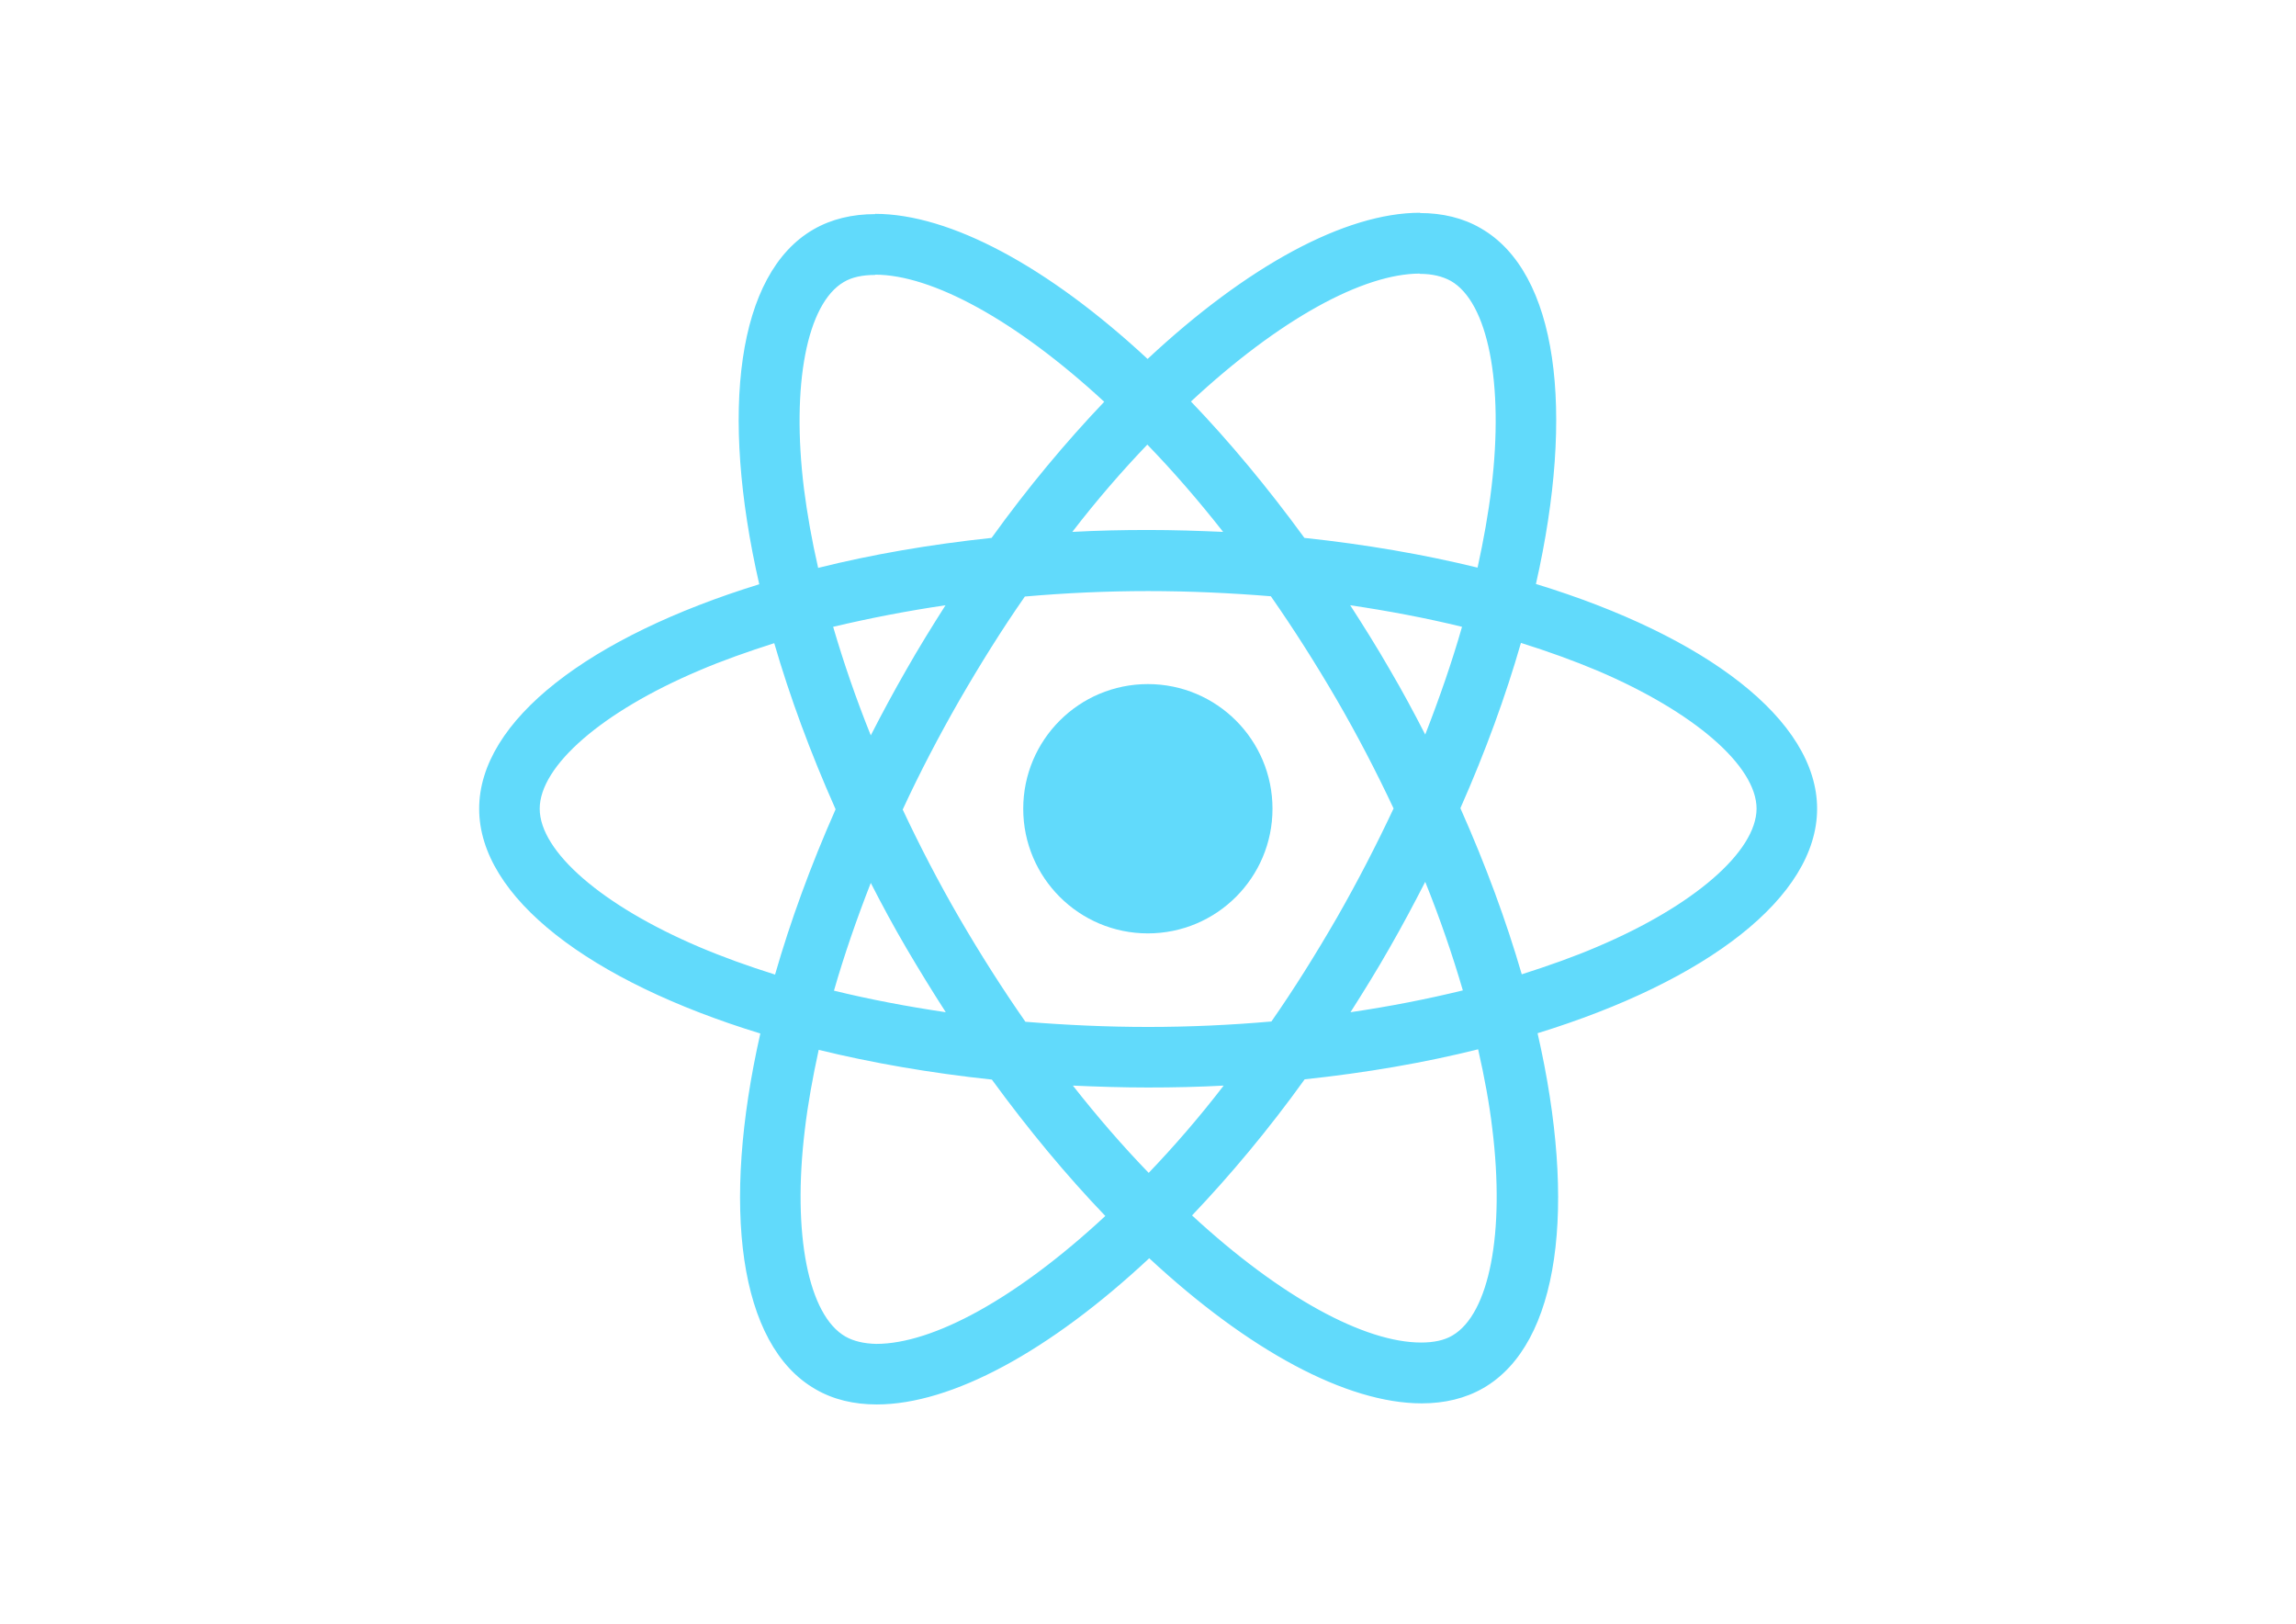
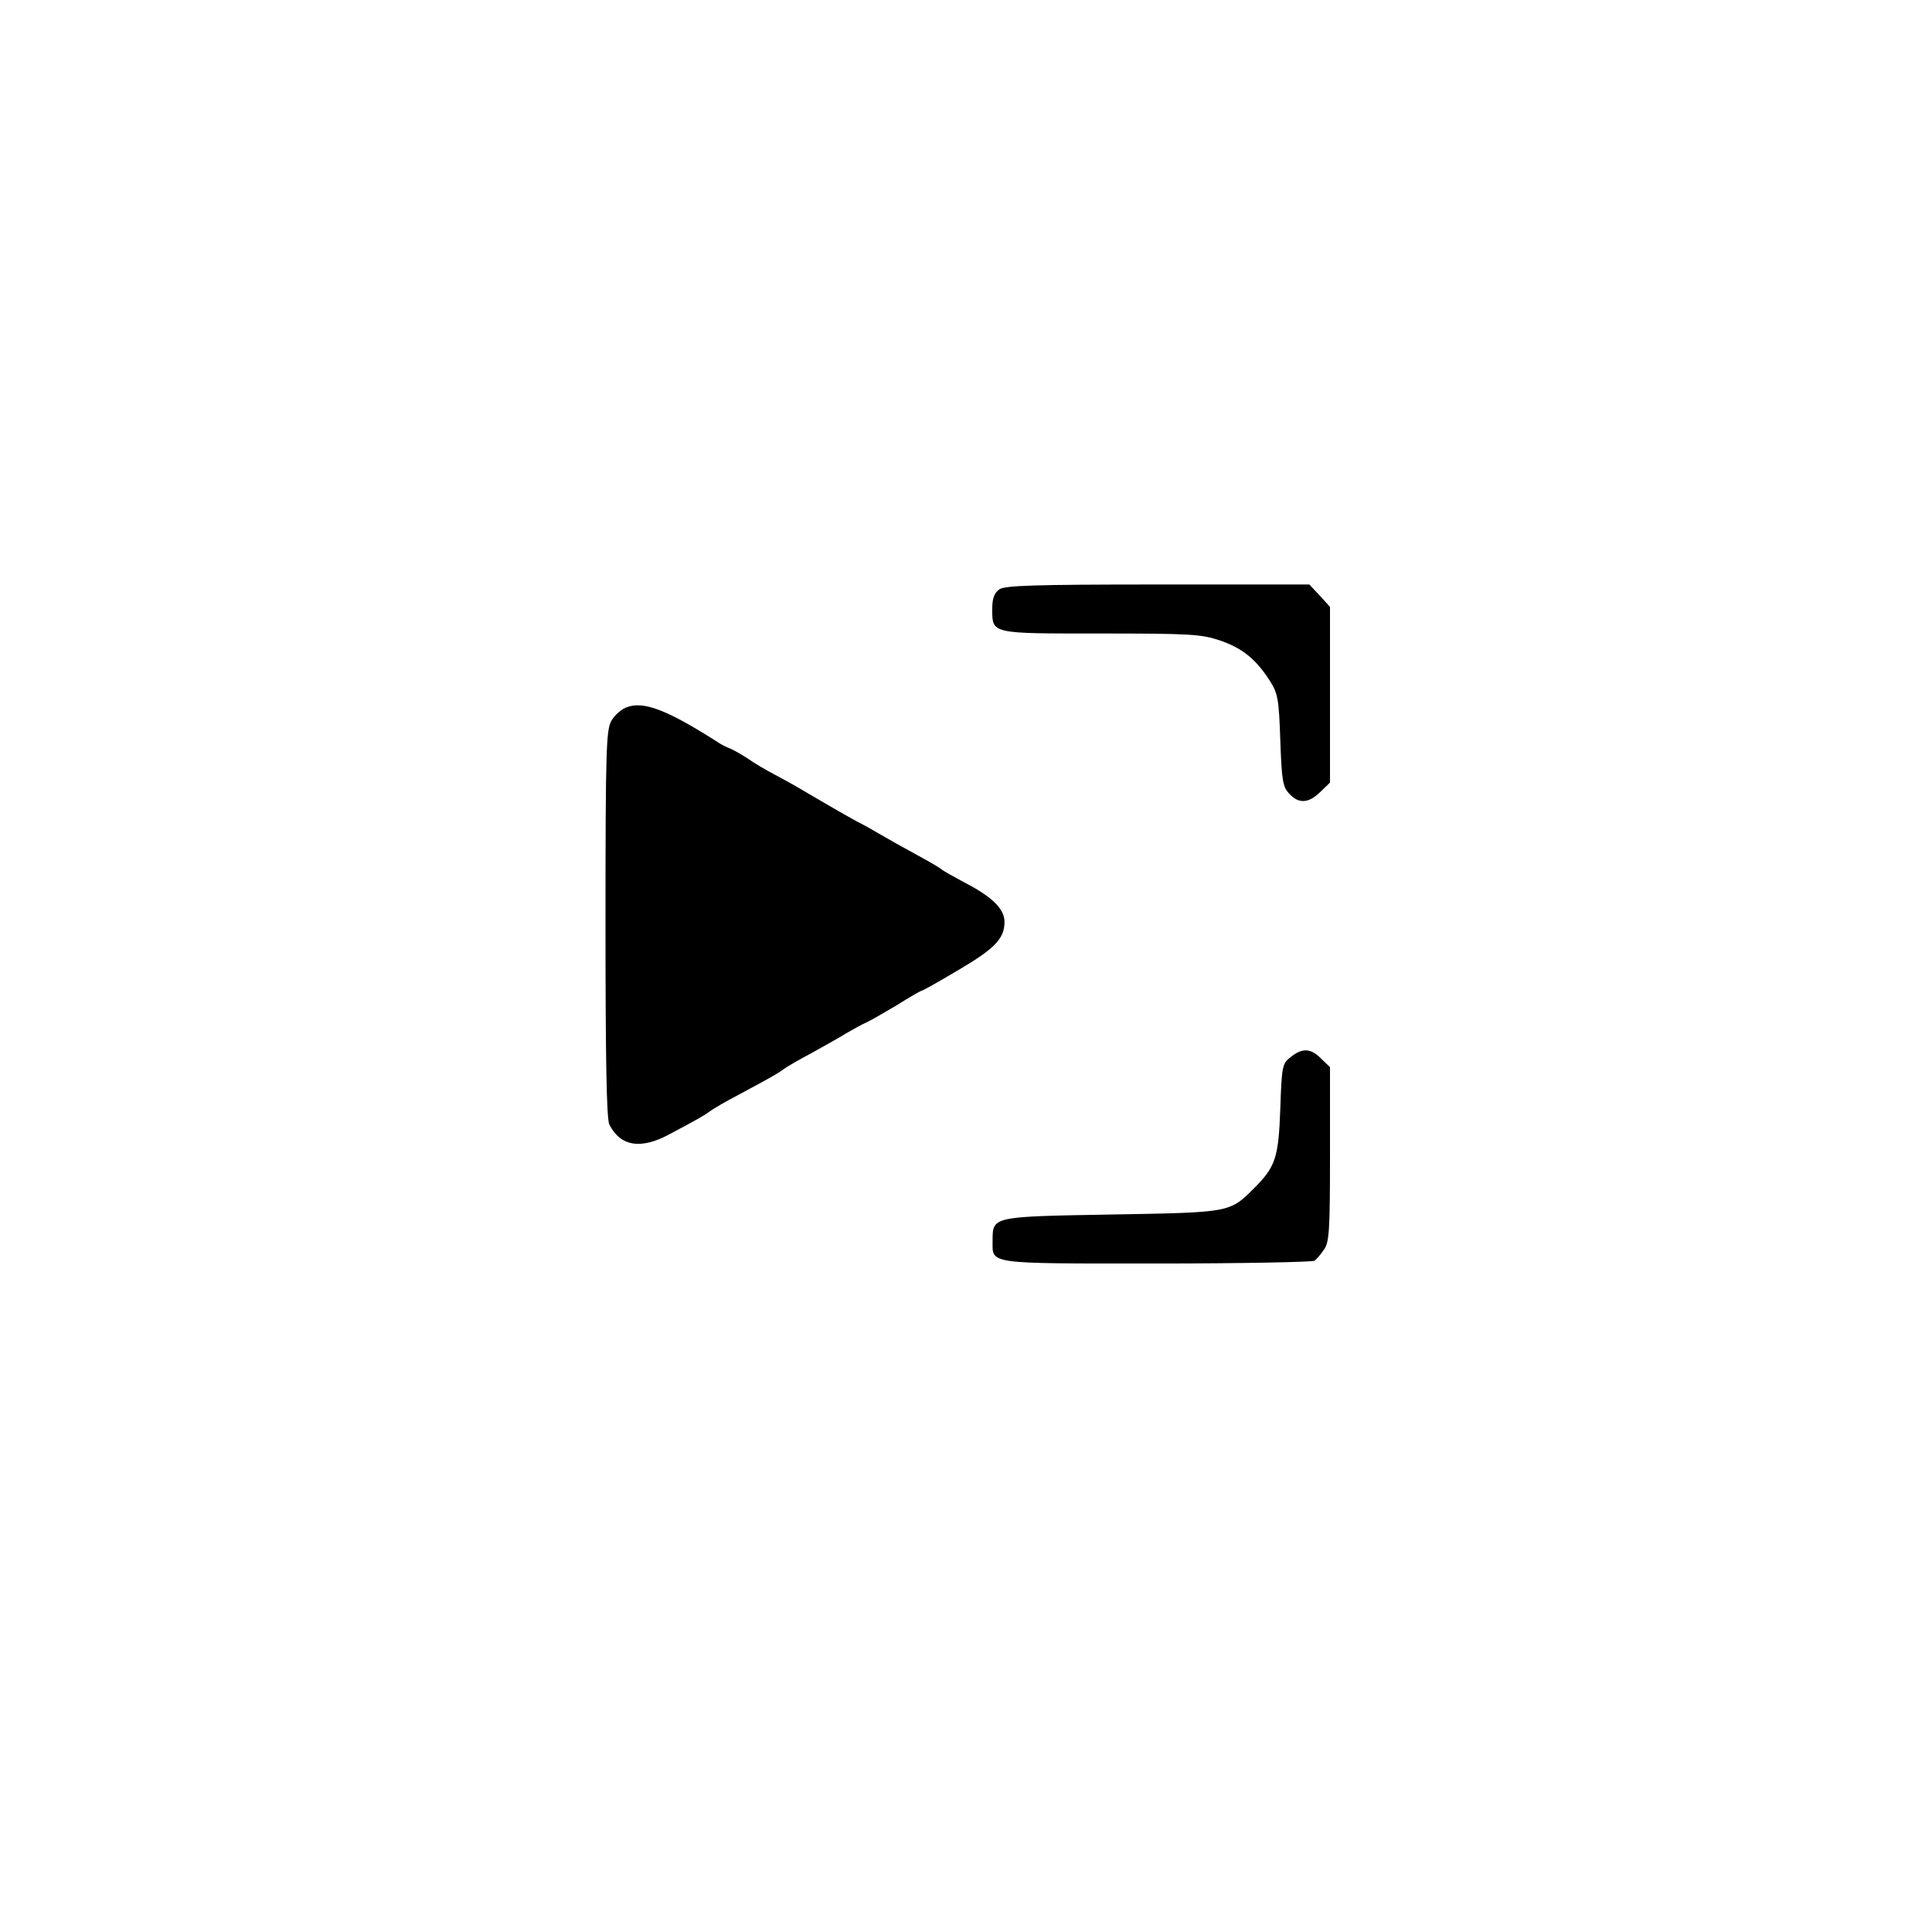
- <svg xmlns="http://www.w3.org/2000/svg" viewBox="0 0 841.9 595.3">
-   <g fill="#61DAFB">
-     <path d="M666.3 296.5c0-32.5-40.7-63.3-103.1-82.4 14.4-63.6 8-114.2-20.2-130.4-6.5-3.8-14.1-5.6-22.4-5.6v22.3c4.6 0 8.3.9 11.4 2.6 13.6 7.8 19.5 37.5 14.9 75.7-1.1 9.4-2.9 19.3-5.1 29.4-19.6-4.8-41-8.5-63.5-10.9-13.5-18.5-27.5-35.3-41.6-50 32.6-30.3 63.2-46.9 84-46.9V78c-27.5 0-63.5 19.6-99.9 53.6-36.4-33.8-72.4-53.2-99.9-53.2v22.3c20.7 0 51.4 16.5 84 46.6-14 14.7-28 31.4-41.3 49.9-22.6 2.4-44 6.1-63.6 11-2.3-10-4-19.7-5.2-29-4.7-38.2 1.1-67.9 14.6-75.8 3-1.8 6.9-2.6 11.5-2.6V78.5c-8.4 0-16 1.8-22.6 5.6-28.1 16.2-34.4 66.7-19.9 130.1-62.2 19.2-102.7 49.9-102.7 82.3 0 32.5 40.7 63.3 103.1 82.4-14.4 63.6-8 114.2 20.2 130.4 6.5 3.8 14.1 5.6 22.5 5.6 27.5 0 63.5-19.6 99.9-53.6 36.4 33.8 72.4 53.2 99.9 53.2 8.4 0 16-1.8 22.6-5.6 28.1-16.2 34.4-66.7 19.9-130.1 62-19.1 102.5-49.9 102.5-82.3zm-130.2-66.7c-3.7 12.9-8.3 26.2-13.5 39.5-4.1-8-8.4-16-13.1-24-4.6-8-9.5-15.8-14.4-23.4 14.2 2.1 27.9 4.7 41 7.9zm-45.8 106.5c-7.8 13.5-15.8 26.3-24.1 38.2-14.9 1.3-30 2-45.2 2-15.1 0-30.2-.7-45-1.9-8.3-11.9-16.4-24.6-24.2-38-7.6-13.1-14.5-26.4-20.8-39.8 6.2-13.4 13.2-26.8 20.7-39.9 7.8-13.5 15.8-26.3 24.1-38.2 14.9-1.3 30-2 45.2-2 15.1 0 30.2.7 45 1.9 8.3 11.9 16.4 24.6 24.2 38 7.6 13.1 14.5 26.4 20.8 39.8-6.3 13.4-13.2 26.8-20.7 39.9zm32.3-13c5.4 13.4 10 26.8 13.8 39.8-13.1 3.2-26.9 5.9-41.2 8 4.9-7.7 9.8-15.6 14.4-23.7 4.6-8 8.9-16.1 13-24.1zM421.2 430c-9.3-9.6-18.6-20.3-27.8-32 9 .4 18.2.7 27.5.7 9.4 0 18.7-.2 27.8-.7-9 11.7-18.3 22.4-27.5 32zm-74.4-58.9c-14.2-2.1-27.9-4.7-41-7.9 3.7-12.9 8.3-26.2 13.5-39.5 4.1 8 8.4 16 13.1 24 4.7 8 9.5 15.8 14.4 23.4zM420.7 163c9.3 9.6 18.6 20.3 27.8 32-9-.4-18.2-.7-27.5-.7-9.4 0-18.7.2-27.8.7 9-11.7 18.3-22.4 27.5-32zm-74 58.9c-4.9 7.7-9.8 15.6-14.4 23.7-4.6 8-8.9 16-13 24-5.4-13.4-10-26.8-13.8-39.8 13.1-3.1 26.9-5.8 41.2-7.9zm-90.5 125.2c-35.4-15.1-58.3-34.9-58.3-50.6 0-15.7 22.9-35.6 58.3-50.6 8.6-3.7 18-7 27.7-10.1 5.7 19.6 13.2 40 22.5 60.9-9.2 20.8-16.6 41.1-22.2 60.6-9.9-3.1-19.3-6.5-28-10.2zM310 490c-13.6-7.8-19.5-37.5-14.9-75.7 1.1-9.4 2.9-19.3 5.1-29.4 19.6 4.8 41 8.5 63.5 10.9 13.5 18.5 27.5 35.3 41.6 50-32.6 30.3-63.2 46.9-84 46.9-4.5-.1-8.3-1-11.3-2.7zm237.2-76.2c4.7 38.2-1.1 67.9-14.6 75.8-3 1.8-6.9 2.6-11.5 2.6-20.7 0-51.4-16.5-84-46.6 14-14.7 28-31.4 41.3-49.9 22.6-2.4 44-6.1 63.6-11 2.3 10.1 4.1 19.8 5.2 29.1zm38.5-66.7c-8.6 3.7-18 7-27.7 10.1-5.7-19.6-13.2-40-22.5-60.9 9.2-20.8 16.6-41.1 22.2-60.6 9.9 3.1 19.3 6.5 28.1 10.2 35.4 15.1 58.3 34.9 58.3 50.6-.1 15.7-23 35.6-58.4 50.6zM320.8 78.4z" />
-     <circle cx="420.9" cy="296.5" r="45.7" />
-     <path d="M520.5 78.1z" />
+ <svg xmlns="http://www.w3.org/2000/svg" version="1.0" width="552pt" height="552pt" viewBox="0 0 552 552" preserveAspectRatio="xMidYMid meet">
+   <g transform="translate(0,552) scale(0.1,-0.1)" fill="#000000" stroke="none">
+     <path d="M2855 3836 c-14 -10 -20 -26 -20 -54 0 -74 -7 -72 310 -72 257 0 287 -2 341 -20 64 -22 103 -54 142 -115 23 -36 26 -52 30 -170 4 -114 7 -133 25 -152 27 -30 55 -29 89 4 l28 27 0 251 0 251 -29 32 -30 32 -434 0 c-356 0 -437 -3 -452 -14z" />
+     <path d="M1790 3499 c-14 -5 -34 -22 -43 -38 -15 -26 -17 -79 -17 -581 0 -386 3 -558 11 -573 32 -63 91 -72 173 -27 83 44 100 54 116 66 8 6 45 28 82 47 91 49 111 60 128 73 8 6 44 27 80 46 36 20 81 45 100 57 19 11 44 25 56 30 11 5 51 28 88 50 36 23 68 41 71 41 2 0 47 25 99 56 108 63 136 92 136 140 0 37 -35 72 -117 114 -26 14 -55 30 -63 36 -8 7 -42 26 -75 44 -33 18 -78 43 -100 56 -22 13 -47 27 -55 31 -12 5 -109 61 -180 103 -8 5 -37 21 -65 36 -27 14 -62 35 -76 45 -15 10 -37 23 -50 29 -13 5 -31 14 -39 20 -144 92 -212 118 -260 99z" />
+     <path d="M3688 2500 c-24 -18 -26 -25 -30 -148 -5 -140 -14 -166 -74 -226 -71 -71 -67 -70 -406 -76 -343 -6 -342 -5 -342 -74 0 -69 -22 -66 468 -66 242 0 446 4 452 8 5 4 18 18 27 32 15 21 17 56 17 273 l0 248 -25 24 c-29 30 -54 32 -87 5z" />
  </g>
</svg>
